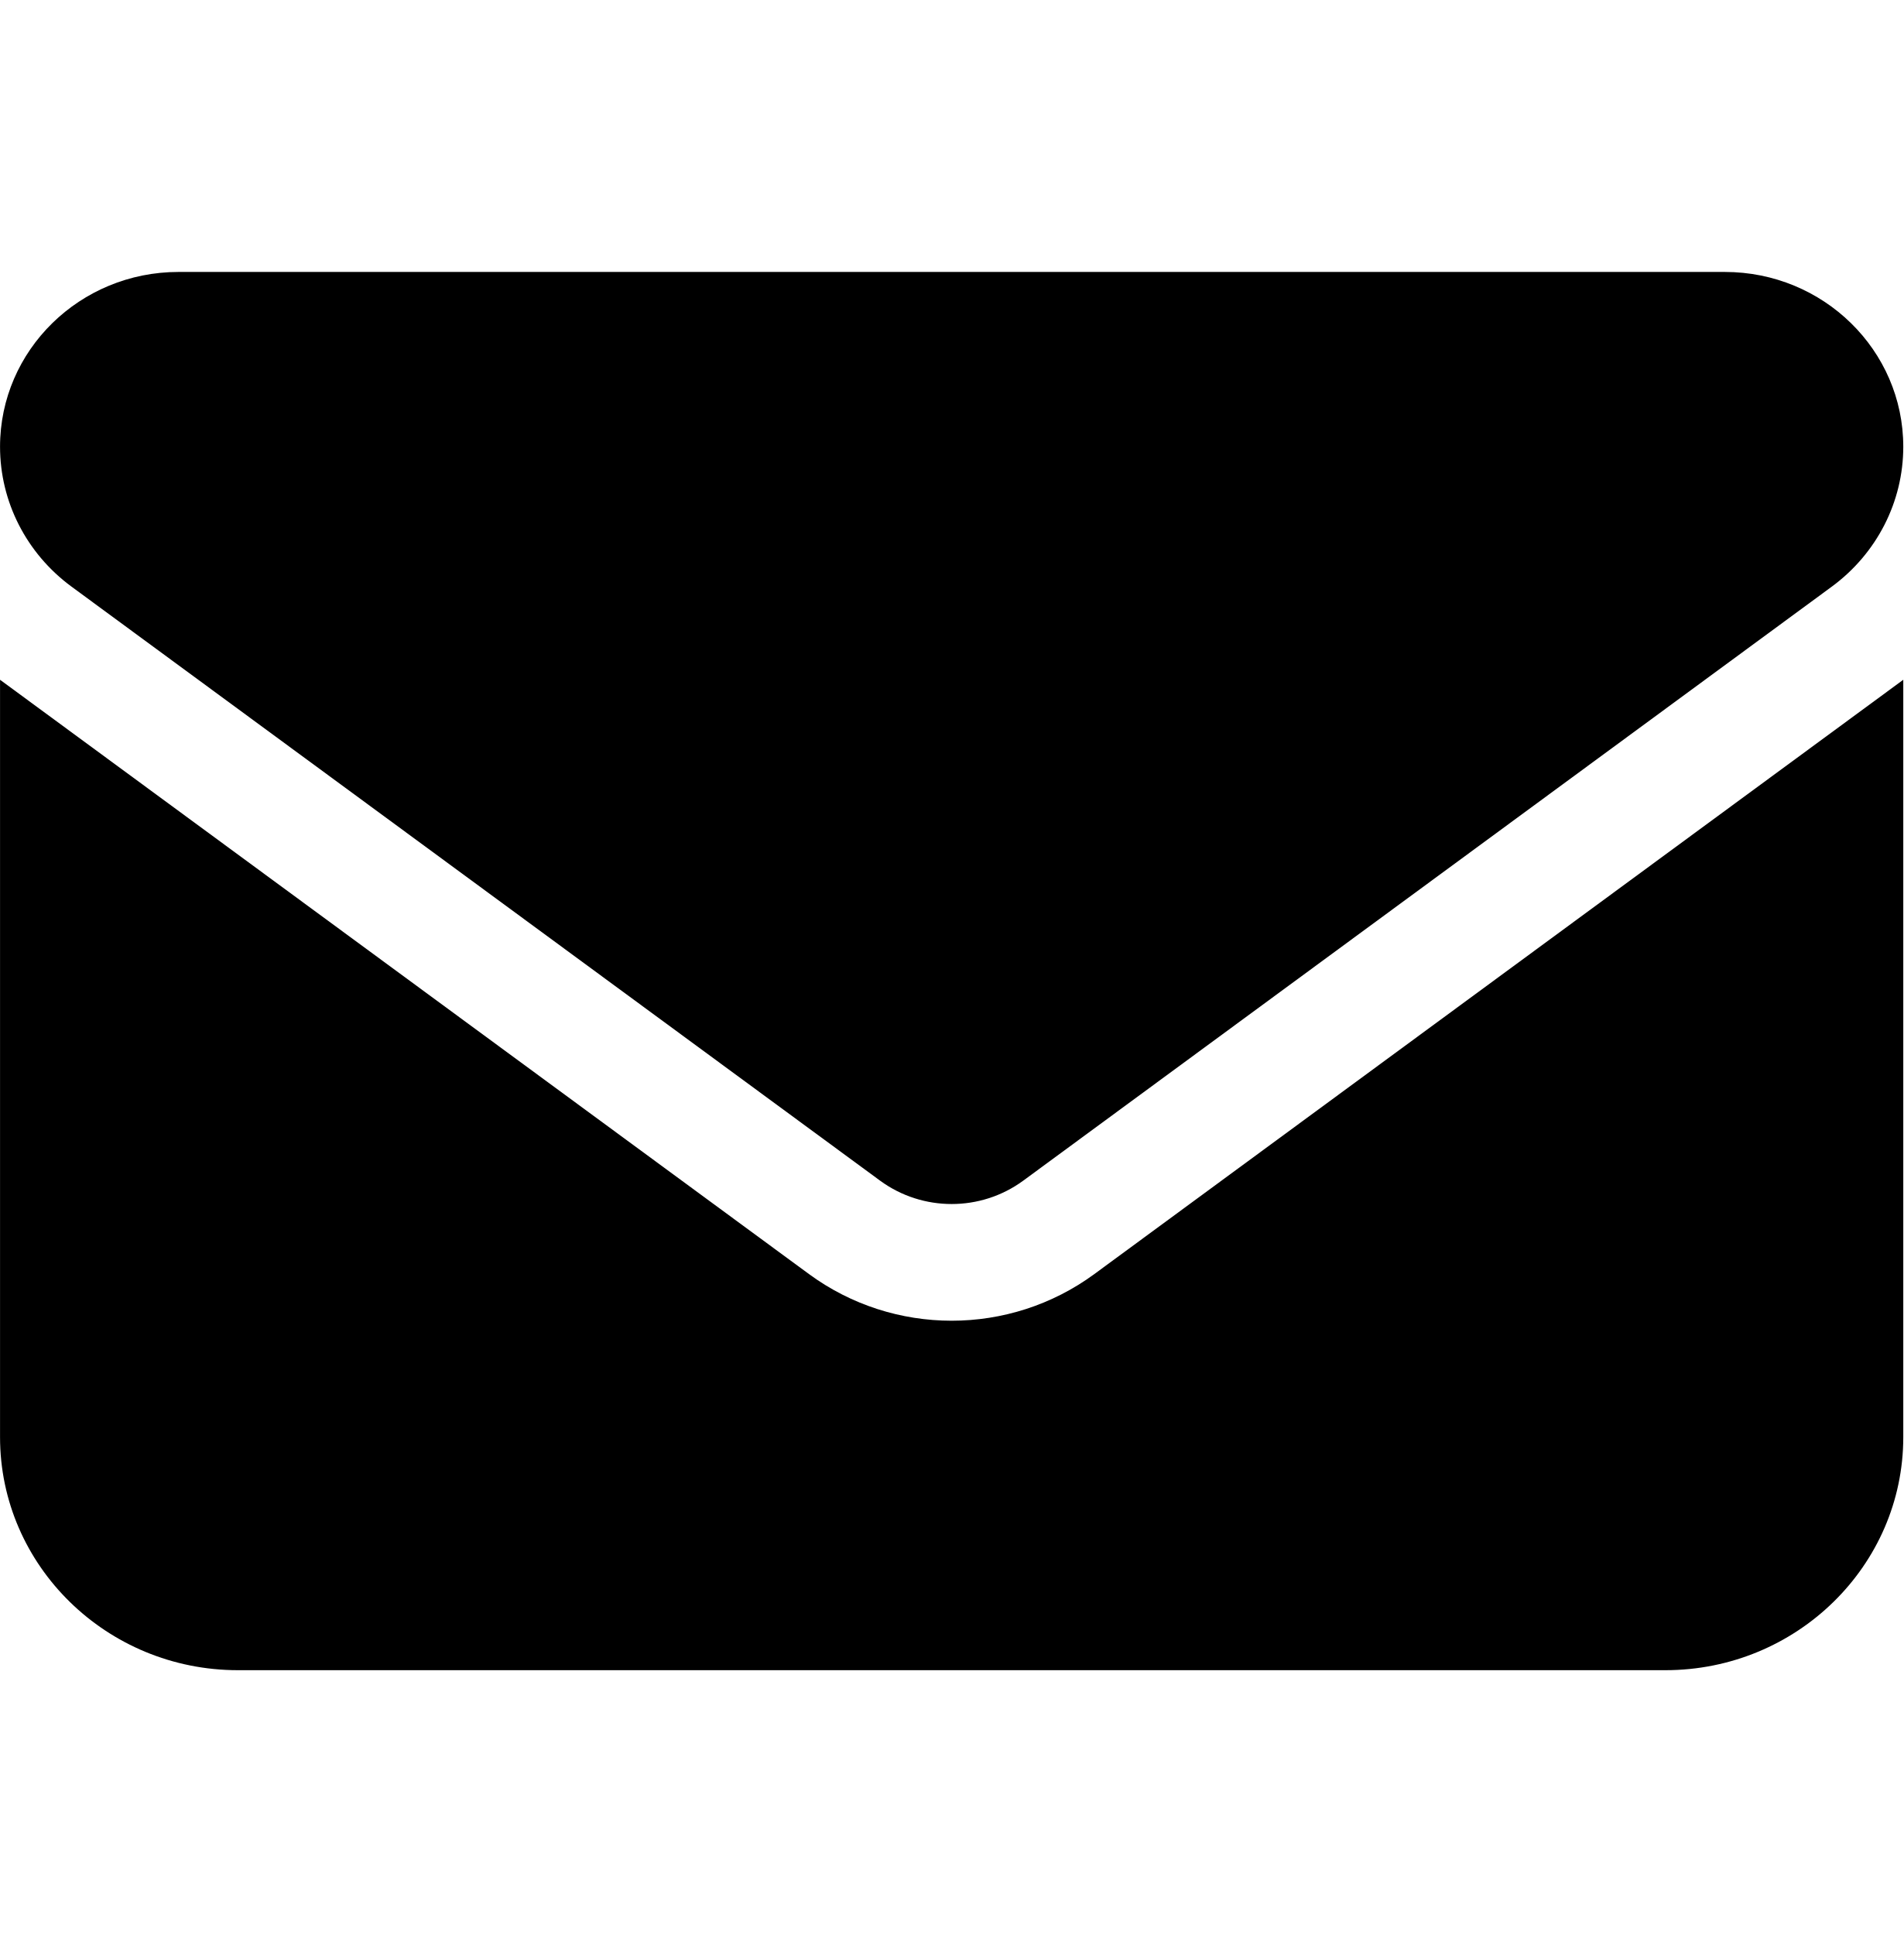
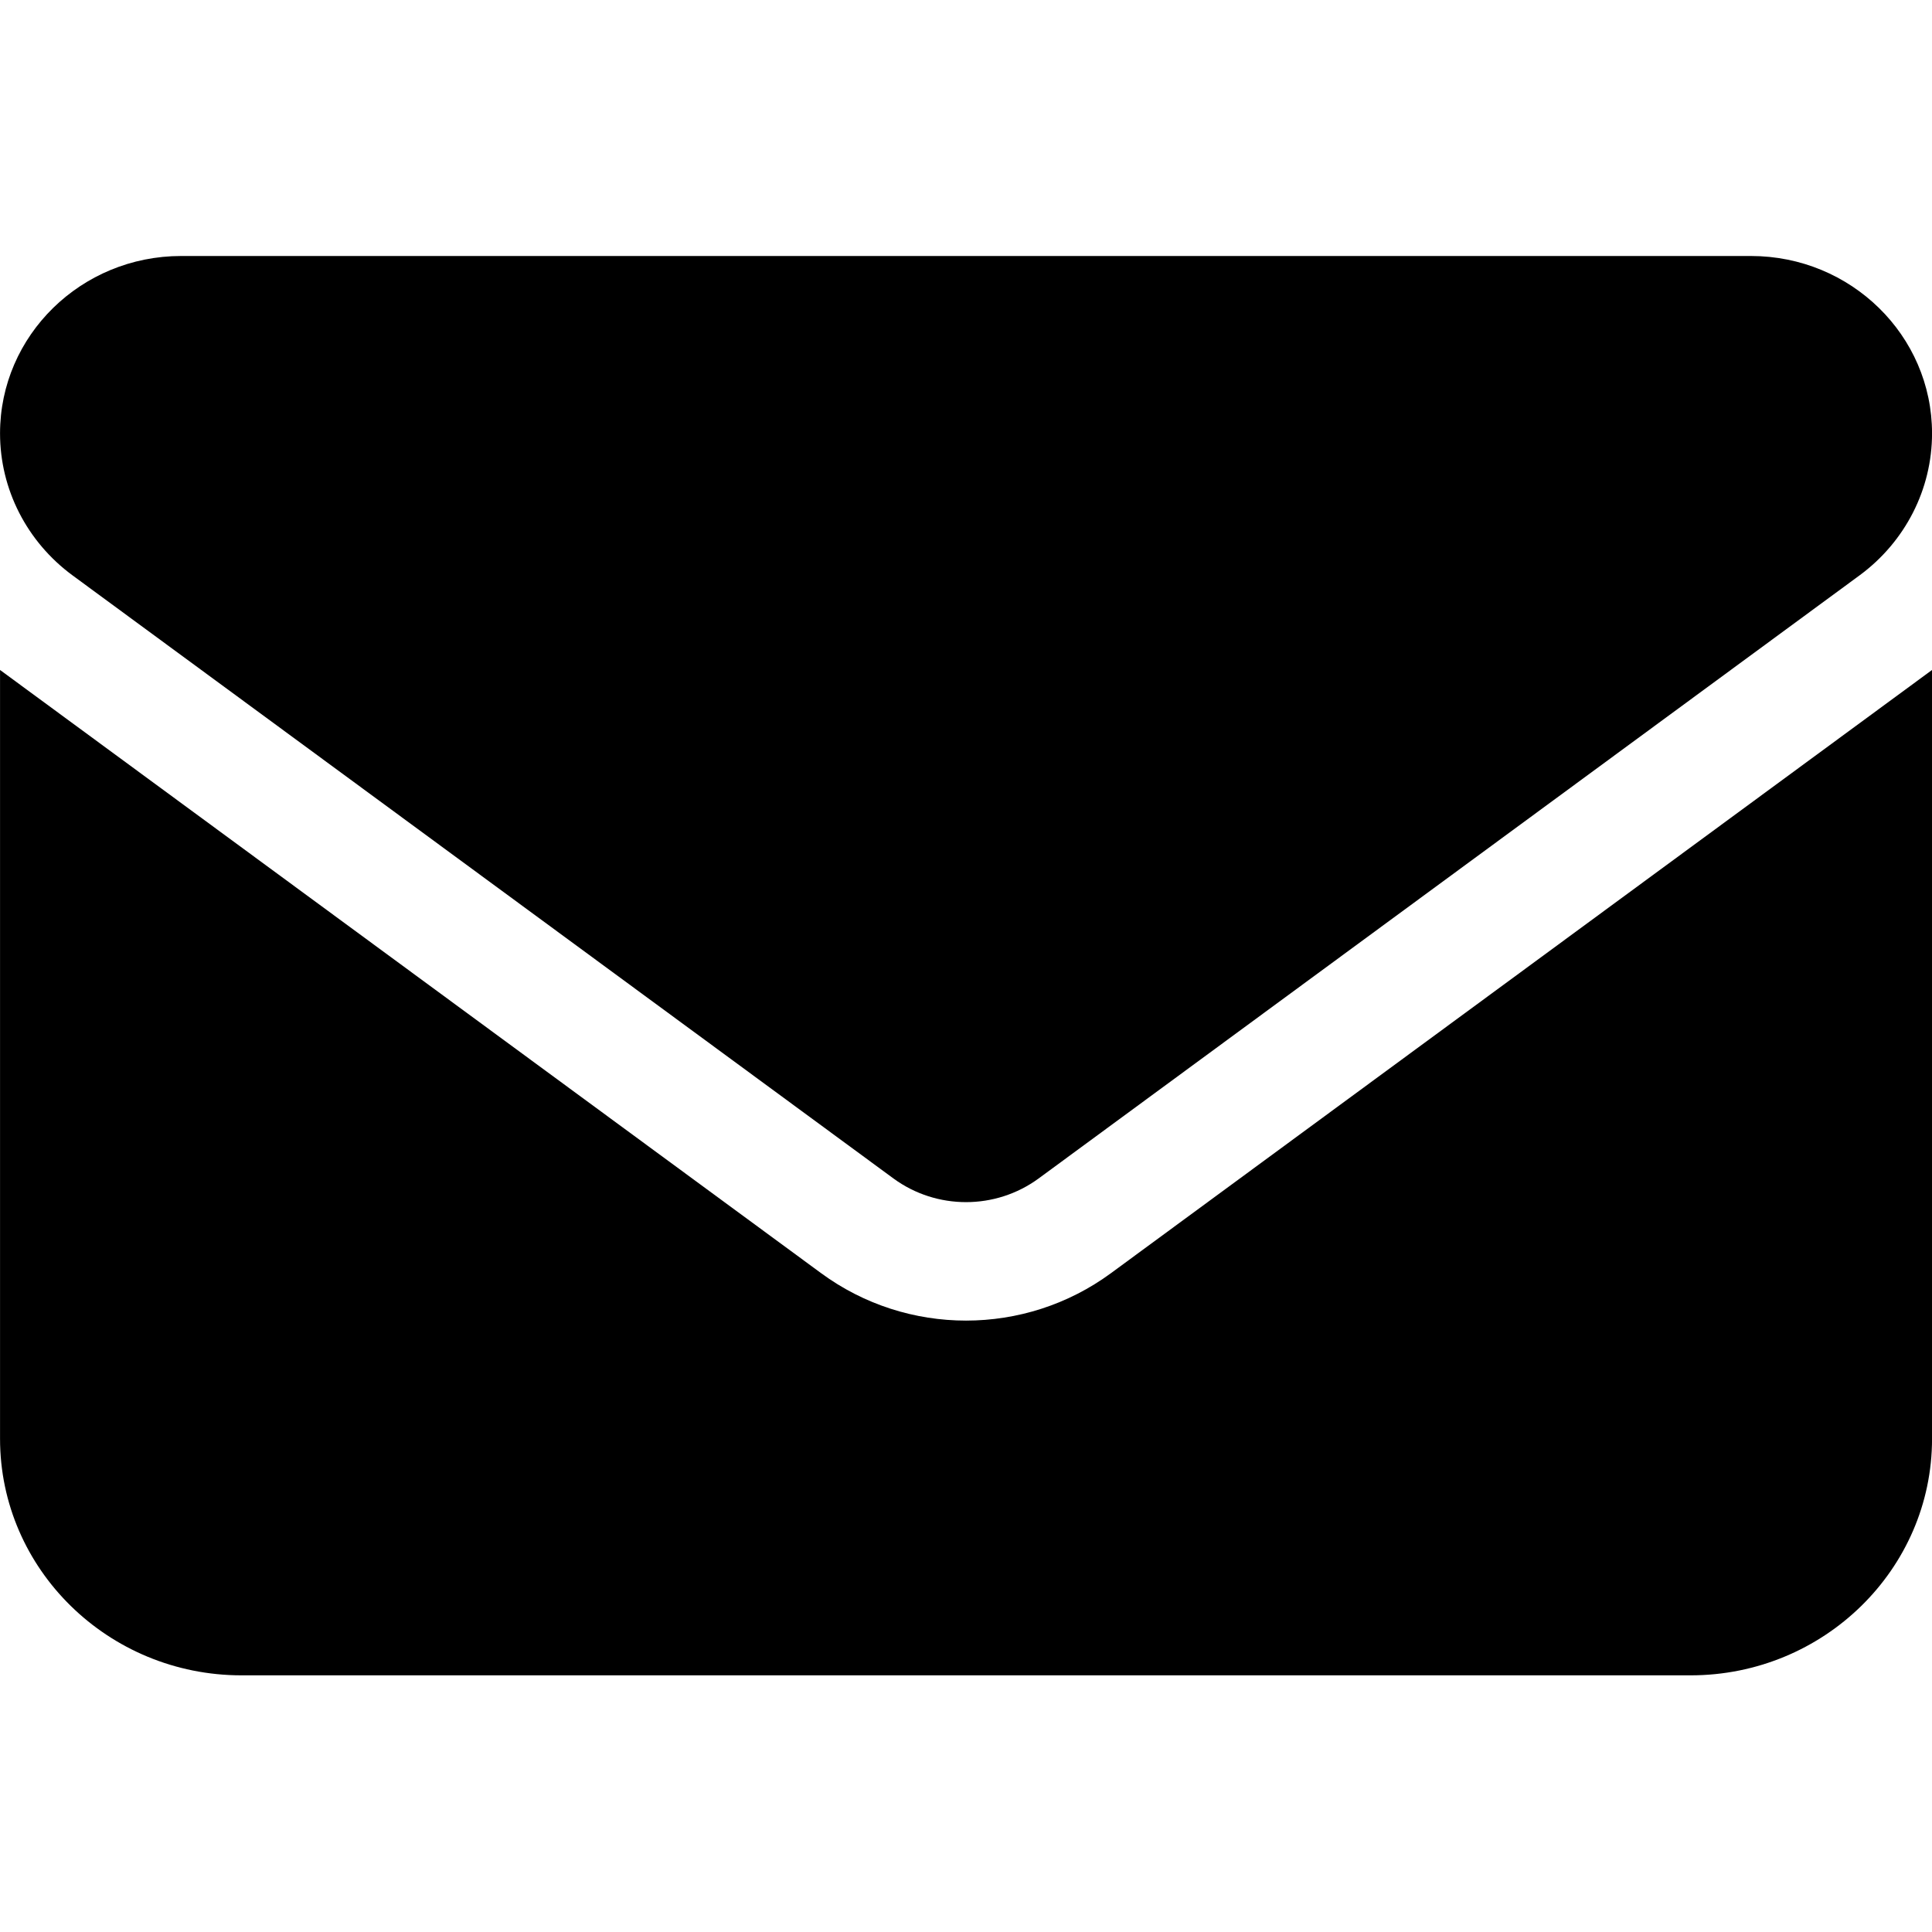
- <svg xmlns="http://www.w3.org/2000/svg" width="100%" height="100%" viewBox="0 0 60 61" version="1.1" xml:space="preserve" style="fill-rule:evenodd;clip-rule:evenodd;stroke-linejoin:round;stroke-miterlimit:2;">
-   <g transform="matrix(1,0,0,1,-7998,-7674)">
-     <g id="icon-envelope" transform="matrix(0.979952,0,0,1.3339,159.473,-383.717)">
-       <rect x="7998.89" y="6041.18" width="61.228" height="44.981" style="fill:none;" />
-       <clipPath id="_clip1">
-         <rect x="7998.89" y="6041.18" width="61.228" height="44.981" />
-       </clipPath>
-       <g clip-path="url(#_clip1)">
-         <g id="icon-envelope1" transform="matrix(0.119585,0,0,0.0860552,7998.89,6041.64)">
-           <path d="M48,64C21.5,64 0,85.5 0,112C0,127.1 7.1,141.3 19.2,150.4L236.8,313.6C248.2,322.1 263.8,322.1 275.2,313.6L492.8,150.4C504.9,141.3 512,127.1 512,112C512,85.5 490.5,64 464,64L48,64ZM0,176L0,384C0,419.3 28.7,448 64,448L448,448C483.3,448 512,419.3 512,384L512,176L294.4,339.2C271.6,356.3 240.4,356.3 217.6,339.2L0,176Z" style="fill-rule:nonzero;" />
-         </g>
+ <svg width="100%" height="100%" viewBox="0 0 60 60" aria-hidden="true" role="img">
+   <g transform="matrix(1,0,0,1,-7998,-6041)">
+     <g transform="matrix(0.979952,0,0,1.3339,159.473,-2017.34)">
+       <g transform="matrix(0.119585,0,0,0.0860552,7998.89,6041.64)">
+         <path d="M48,64C21.5,64 0,85.5 0,112C0,127.1 7.1,141.3 19.2,150.4L236.8,313.6C248.2,322.1 263.8,322.1 275.2,313.6L492.8,150.4C504.9,141.3 512,127.1 512,112C512,85.5 490.5,64 464,64L48,64ZM0,176L0,384C0,419.3 28.7,448 64,448L448,448C483.3,448 512,419.3 512,384L512,176L294.4,339.2C271.6,356.3 240.4,356.3 217.6,339.2L0,176Z" style="fill:currentColor;" />
      </g>
    </g>
  </g>
</svg>
